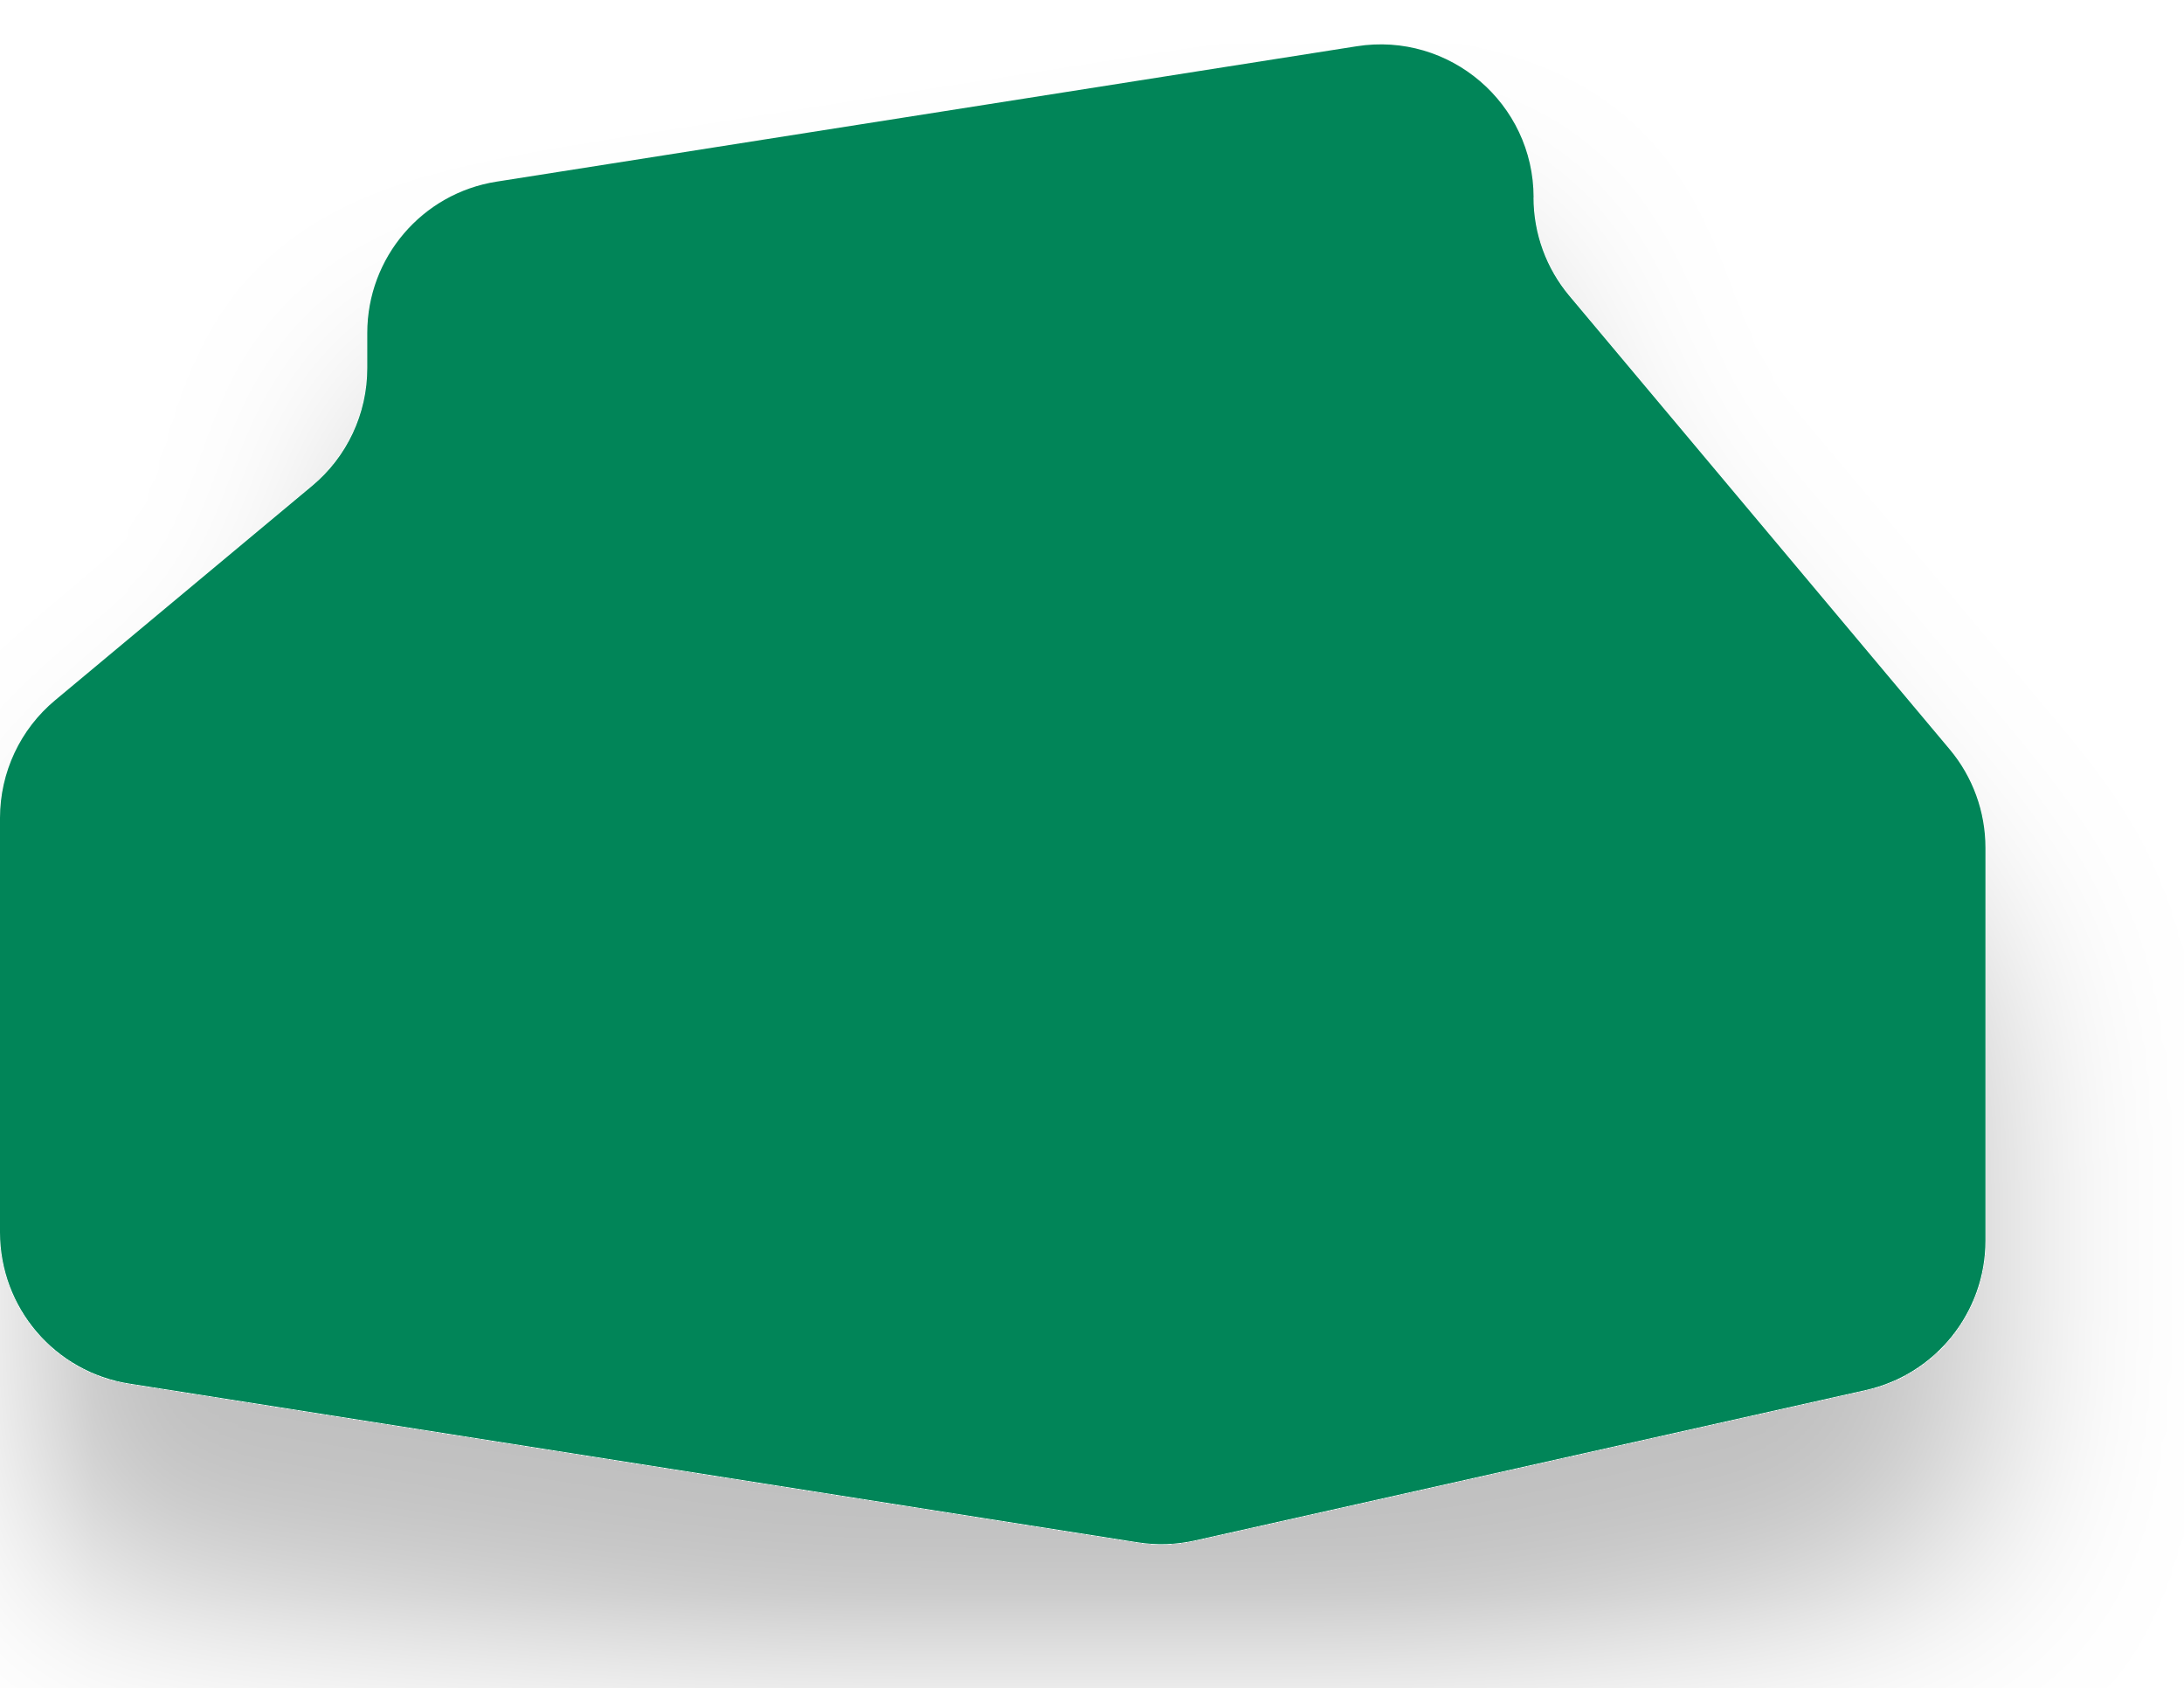
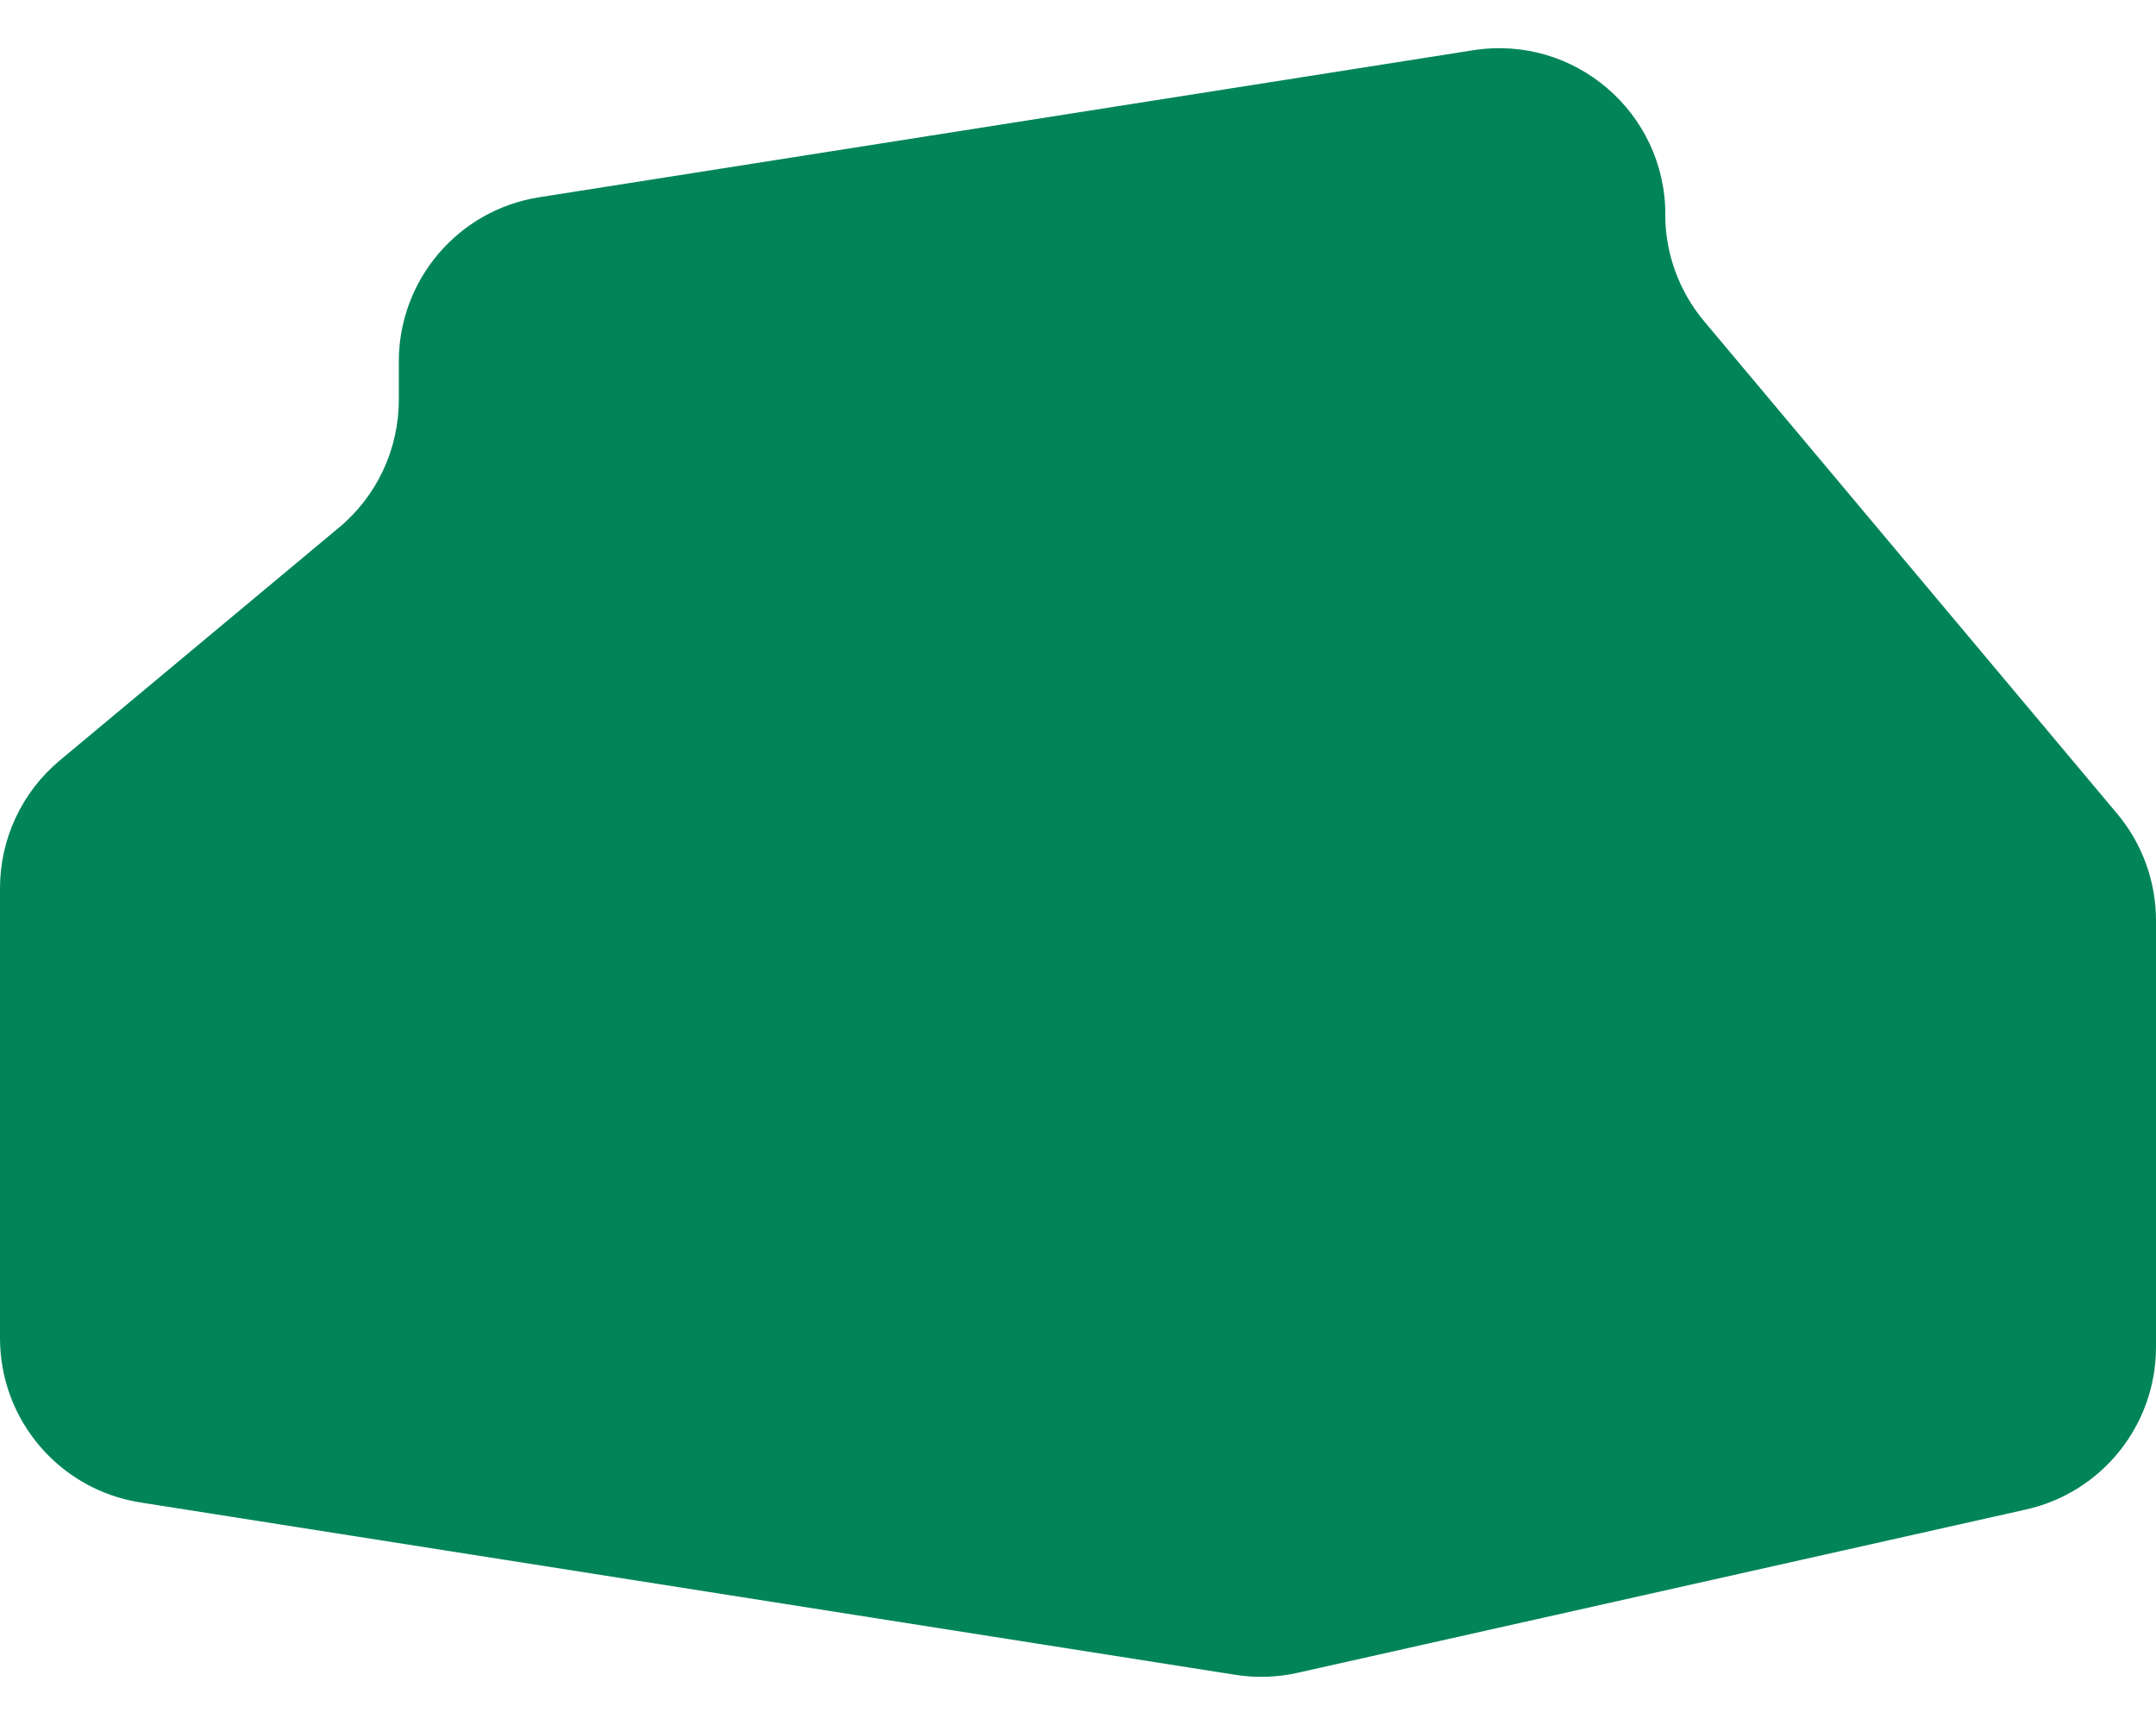
- <svg xmlns="http://www.w3.org/2000/svg" width="44" height="34" viewBox="0 0 44 34" fill="none">
-   <g filter="url(#filter0_d_4586_26912)">
-     <path d="M30.897 3.98C30.897 2.084 29.204 0.637 27.332 0.932L10.005 3.659C8.504 3.894 7.399 5.188 7.399 6.707V7.417C7.399 8.332 6.993 9.201 6.289 9.787L1.11 14.106C0.406 14.692 0 15.561 0 16.476V24.824C0 26.343 1.105 27.637 2.606 27.872L22.919 31.069C23.302 31.13 23.695 31.117 24.073 31.032L37.589 28.002C38.998 27.686 40 26.435 40 24.99V17.077C40 16.352 39.745 15.649 39.278 15.093L31.617 5.96C31.151 5.405 30.895 4.703 30.895 3.976L30.897 3.98Z" fill="#018558" />
-   </g>
-   <defs>
-     <filter id="filter0_d_4586_26912" x="-4" y="0.893" width="48" height="38.213" filterUnits="userSpaceOnUse" color-interpolation-filters="sRGB">
-       <feFlood flood-opacity="0" result="BackgroundImageFix" />
-       <feColorMatrix in="SourceAlpha" type="matrix" values="0 0 0 0 0 0 0 0 0 0 0 0 0 0 0 0 0 0 127 0" result="hardAlpha" />
-       <feOffset dy="4" />
-       <feGaussianBlur stdDeviation="2" />
-       <feComposite in2="hardAlpha" operator="out" />
-       <feColorMatrix type="matrix" values="0 0 0 0 0 0 0 0 0 0 0 0 0 0 0 0 0 0 0.25 0" />
-       <feBlend mode="normal" in2="BackgroundImageFix" result="effect1_dropShadow_4586_26912" />
-       <feBlend mode="normal" in="SourceGraphic" in2="effect1_dropShadow_4586_26912" result="shape" />
-     </filter>
-   </defs>
+ <svg xmlns="http://www.w3.org/2000/svg" width="40" height="32" viewBox="0 0 40 32" fill="none">
+   <path d="M30.897 3.98C30.897 2.084 29.204 0.637 27.332 0.932L10.005 3.659C8.504 3.894 7.399 5.188 7.399 6.707V7.417C7.399 8.332 6.993 9.201 6.289 9.787L1.11 14.106C0.406 14.692 0 15.561 0 16.476V24.824C0 26.343 1.105 27.637 2.606 27.872L22.919 31.069C23.302 31.13 23.695 31.117 24.073 31.032L37.589 28.002C38.998 27.686 40 26.435 40 24.99V17.077C40 16.352 39.745 15.649 39.278 15.093L31.617 5.96C31.151 5.405 30.895 4.703 30.895 3.976L30.897 3.98Z" fill="#018558" />
</svg>
